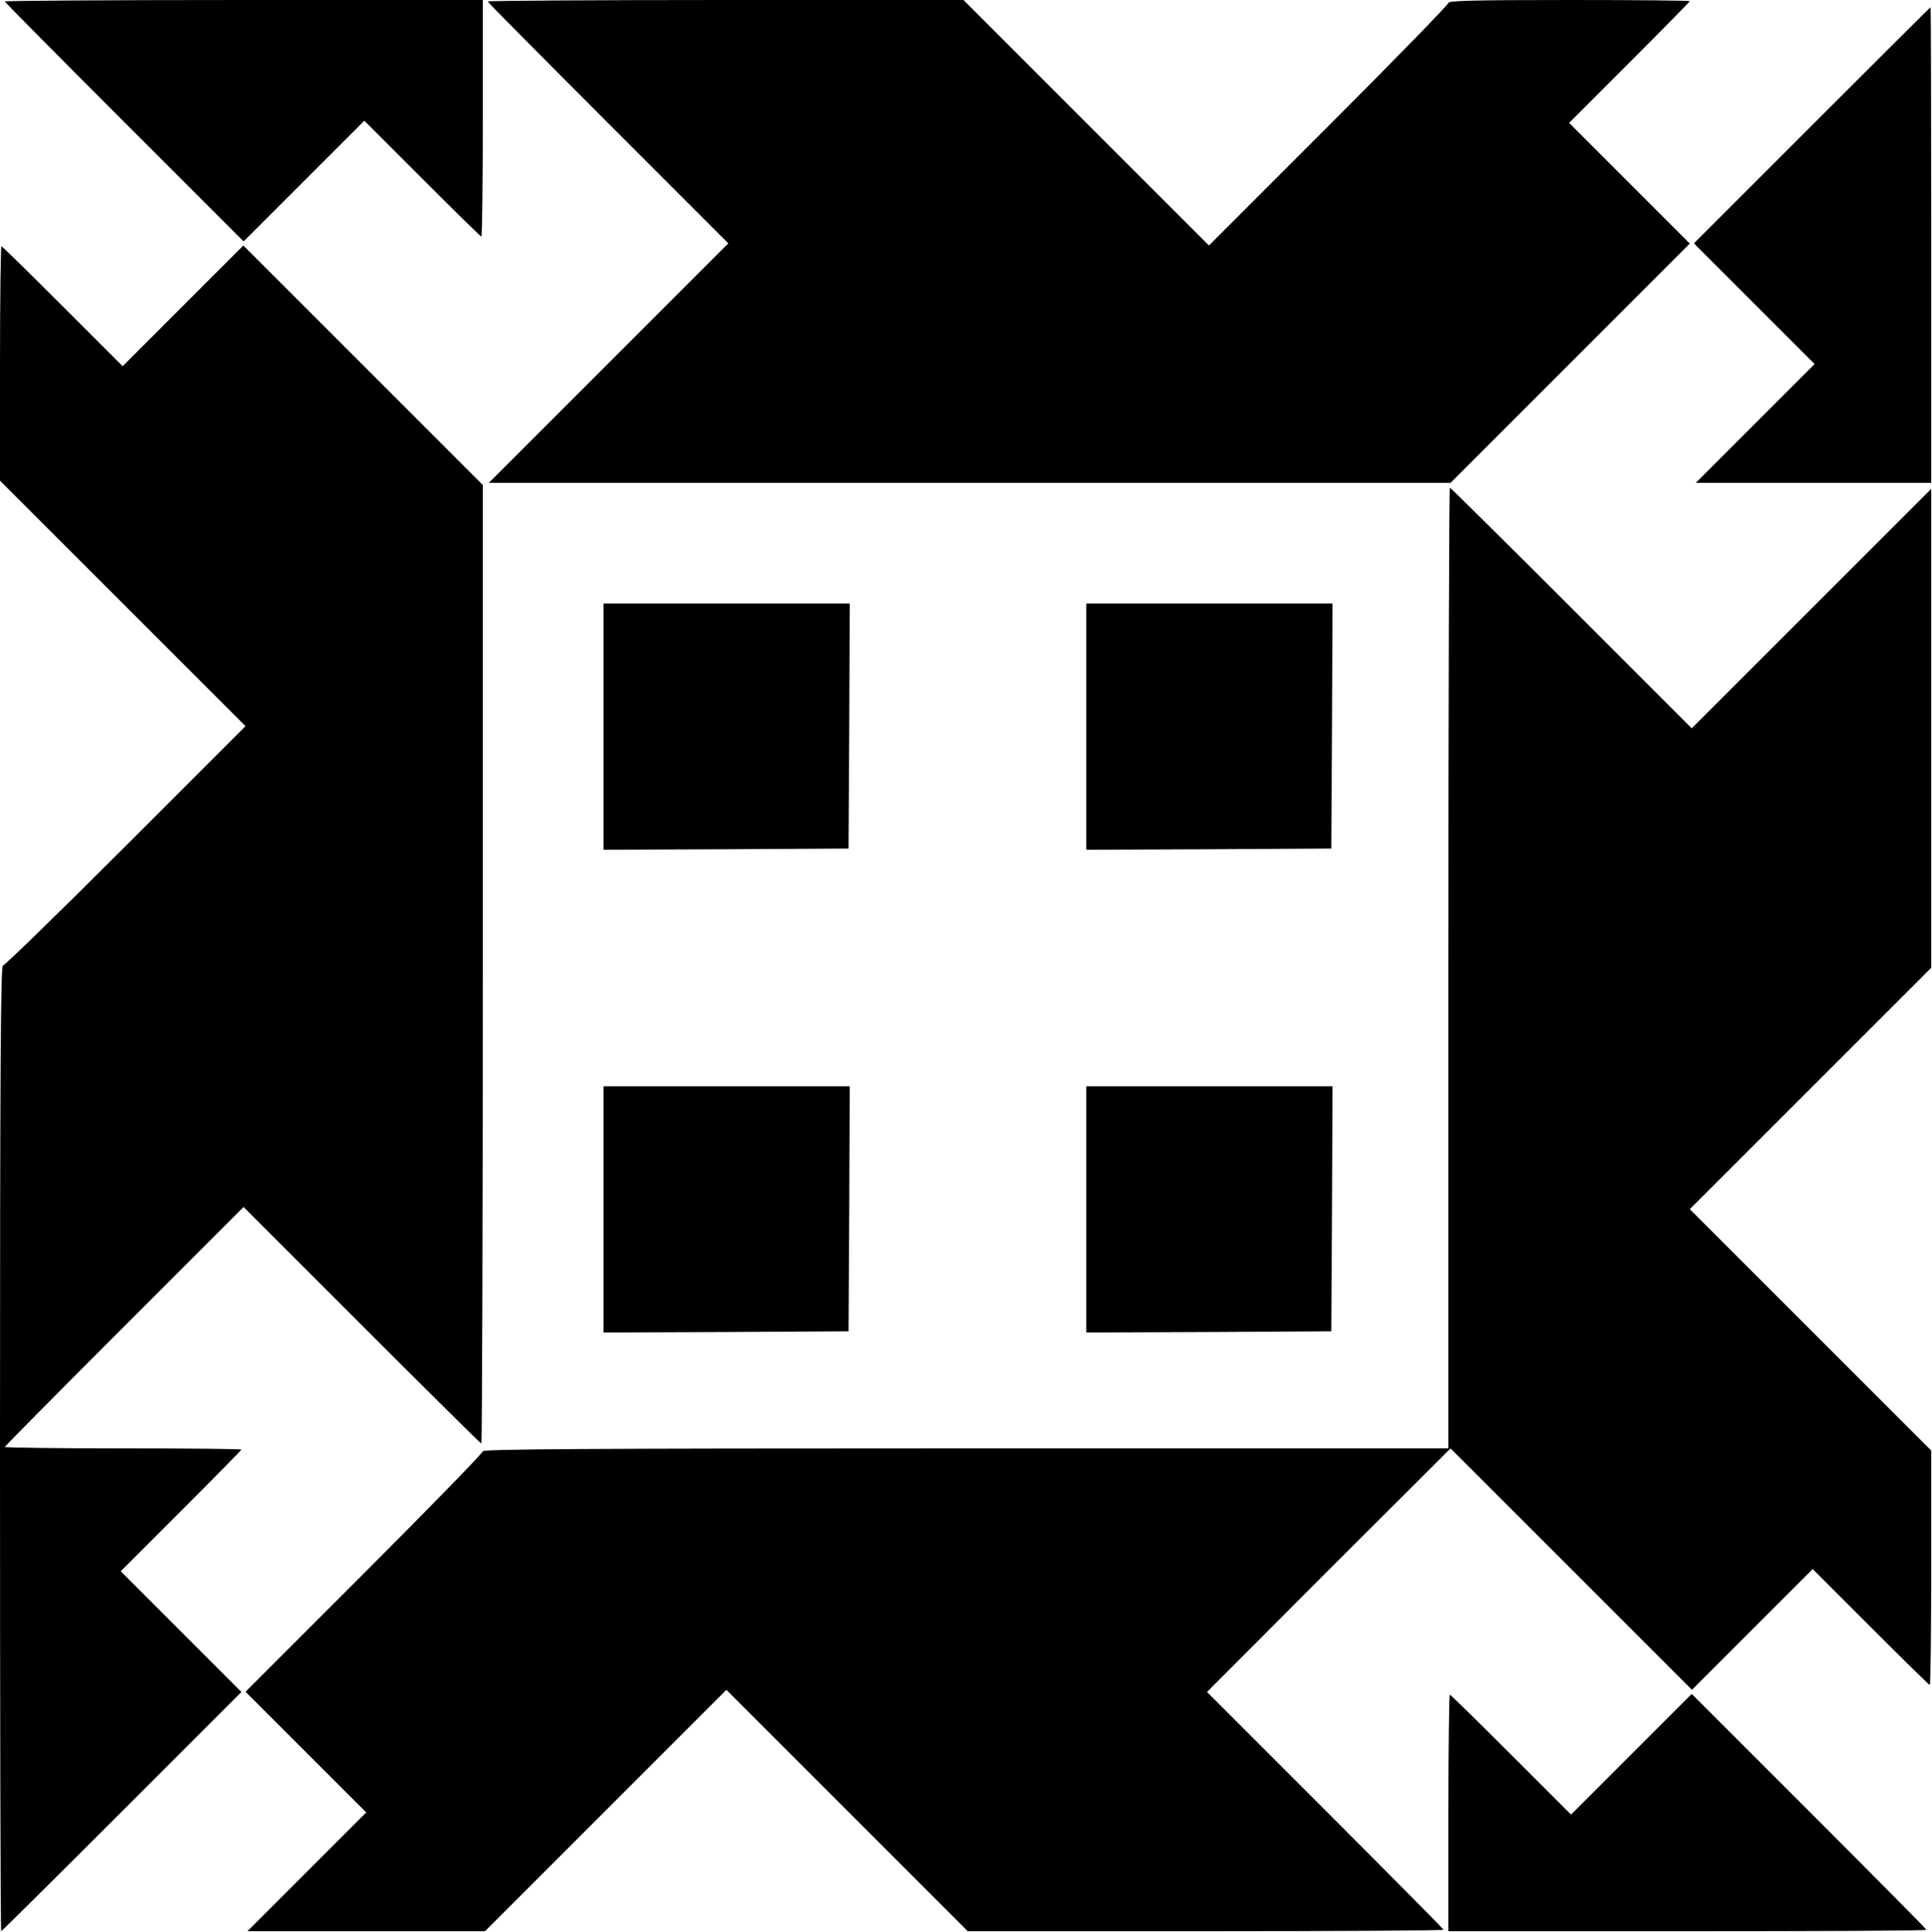
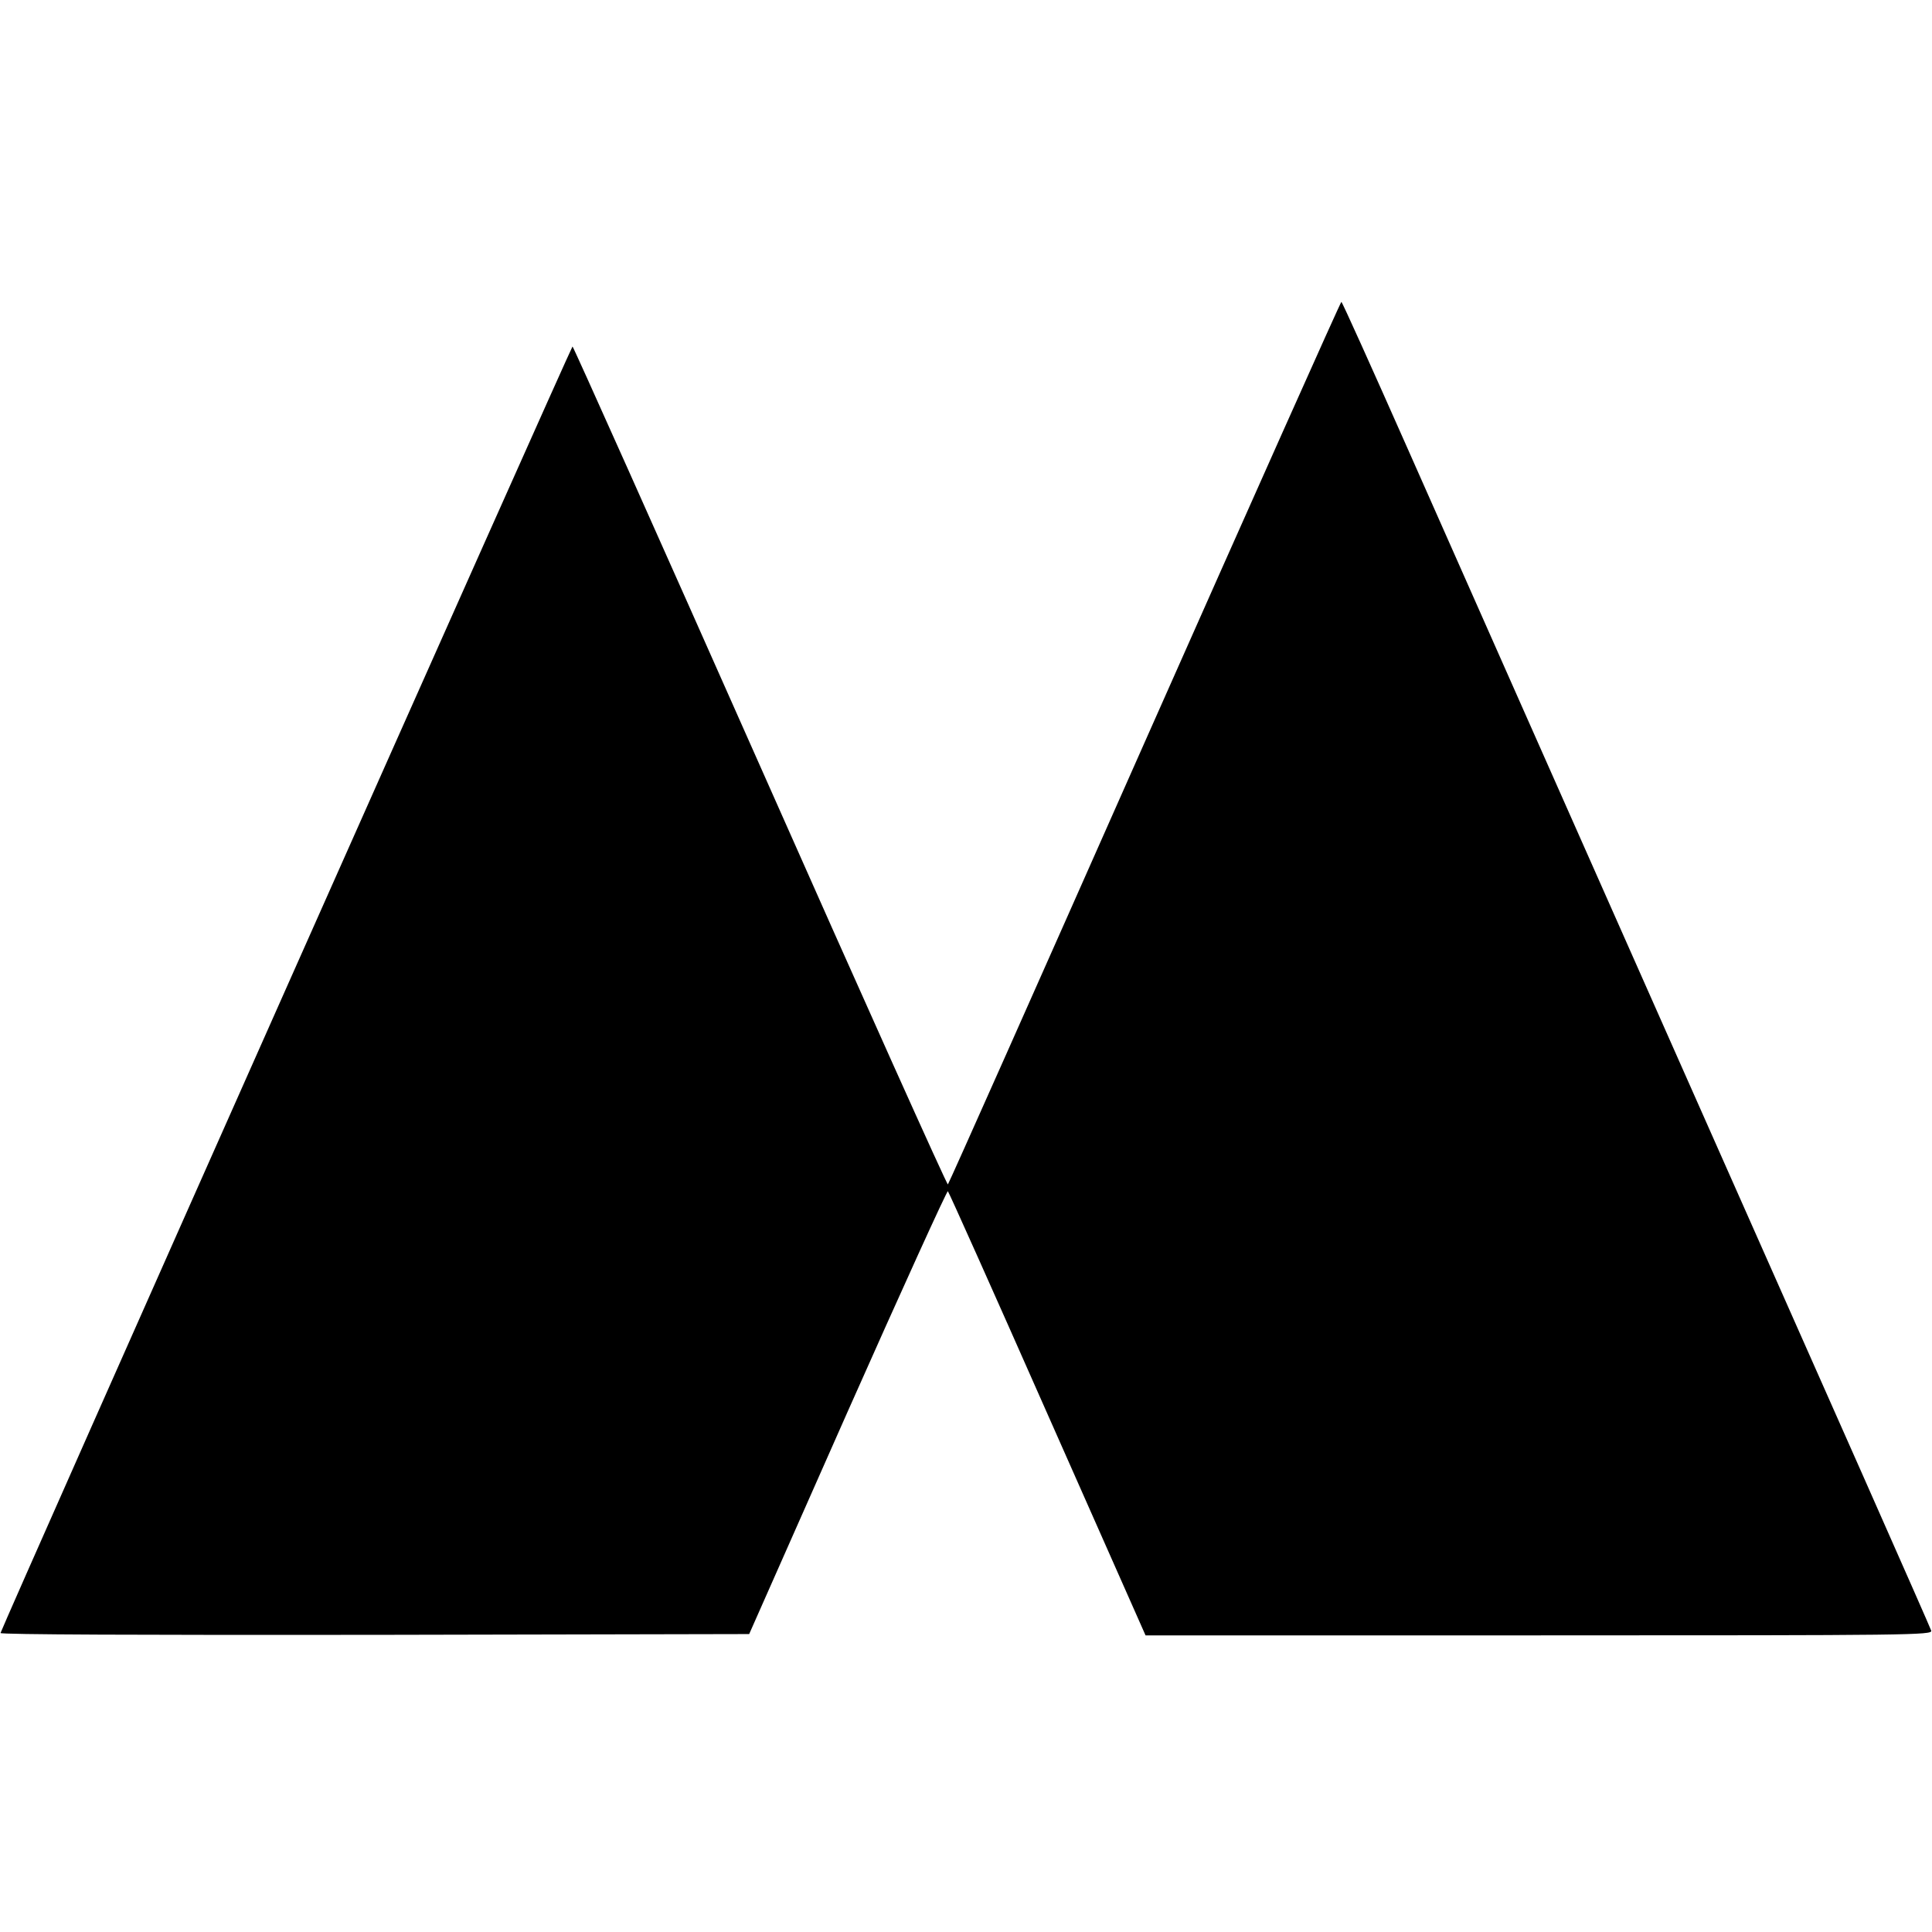
- <svg xmlns="http://www.w3.org/2000/svg" version="1.0" width="1066.667" height="1066.667" viewBox="0 0 800 800">
-   <path d="M2 .6c0 .3 22.3 22.8 49.5 50l49.4 49.4 25-25 25-25 24 24c13.2 13.2 24.2 24 24.5 24 .3 0 .6-22.1.6-49V0h-99C46.5 0 2 .3 2 .6zM202 .6c0 .3 22.4 22.9 49.9 50.4l49.8 49.8-49.6 49.6-49.6 49.6h398.4l49.6-49.6 49.5-49.5-25-25-25-25 25-25C688.7 12.2 700 .7 700 .5c0-.3-22.5-.5-50-.5-39.3 0-50 .3-50 1.2 0 .7-22.3 23.6-49.6 50.9l-49.6 49.6L450 50.9 399.1 0h-98.5c-54.2 0-98.6.3-98.6.6zM750.6 51.9l-48.9 48.9 25 25 25 25-24.6 24.6-24.6 24.6H800v-98.5c0-54.2-.1-98.5-.3-98.5-.1 0-22.2 22-49.1 48.9zM0 150.6v48.5L50.9 250l50.8 50.8-49.6 49.6C24.8 377.7 1.9 400 1.2 400 .3 400 0 441 0 600c0 110 .2 200 .5 200 .2 0 22.7-22.3 50-49.6l49.5-49.5-25-25-25-25 25-25c13.7-13.7 25-25.2 25-25.4 0-.3-22-.5-49-.5s-49-.3-49-.6 22.3-22.8 49.5-50l49.4-49.4 49 49c26.9 26.9 49.2 49 49.5 49 .3 0 .6-89.3.6-198.5V200.9l-49.6-49.6-49.6-49.6-25 25-25 25L26 126.9C12.3 113.2.9 102 .6 102c-.3 0-.6 21.9-.6 48.6zM600 401v199H400c-159 0-200 .3-200 1.2 0 .7-22.1 23.4-49.2 50.5l-49.1 49.1 25 25 25 25-24.6 24.6-24.6 24.6h98.4l50-50 50-50 50 50 50 50h98.5c54.2 0 98.6-.3 98.6-.6s-22.1-22.6-49-49.5l-49-49 50.4-50.5 50.5-50.4 50 50 50 50 25-25 25-25 24 24c13.2 13.2 24.2 24 24.5 24 .3 0 .6-21.9.6-48.6v-48.5l-50-50-50-50 50-50 50-50V202.5l-49.6 49.6-49.6 49.6-49.8-49.8c-27.5-27.5-50.1-49.9-50.4-49.9-.3 0-.6 89.5-.6 199zM250 301v51l50.8-.2 50.7-.3.3-50.8.2-50.7H250v51z" />
-   <path d="M450 301v51l50.8-.2 50.7-.3.3-50.8.2-50.7H450v51zM250 501v51l50.8-.2 50.7-.3.3-50.8.2-50.7H250v51zM450 501v51l50.8-.2 50.7-.3.3-50.8.2-50.7H450v51zM600 751v49h99c54.5 0 99-.2 99-.6 0-.3-21.9-22.4-48.6-49.1l-48.6-48.6-25 25-25 25-24.8-24.8c-13.7-13.7-25.1-24.9-25.4-24.9-.3 0-.6 22-.6 49z" />
+ <svg xmlns="http://www.w3.org/2000/svg" version="1" width="981.333" height="981.333" viewBox="0 0 736 736">
+   <path d="M436.1 282.7c-40.9 92.3-74.6 168.1-75 168.5-.3.4-32.5-71.3-71.5-159.3-39-87.9-71.2-159.9-71.5-159.9C217.6 132 2 616.9.2 622.1c-.2.6 53.9.8 142.4.7l142.8-.3 37.5-84.7c20.7-46.6 37.9-84.4 38.2-84 .4.4 17.5 38.6 38 85l37.3 84.2h149.9c142.3 0 149.9-.1 149.4-1.8-.2-.9-39.7-90.1-87.7-198.2-47.9-108.1-98.3-221.6-111.8-252.2-13.6-30.7-24.9-55.8-25.2-55.8-.3 0-34 75.5-74.9 167.7z" />
</svg>
